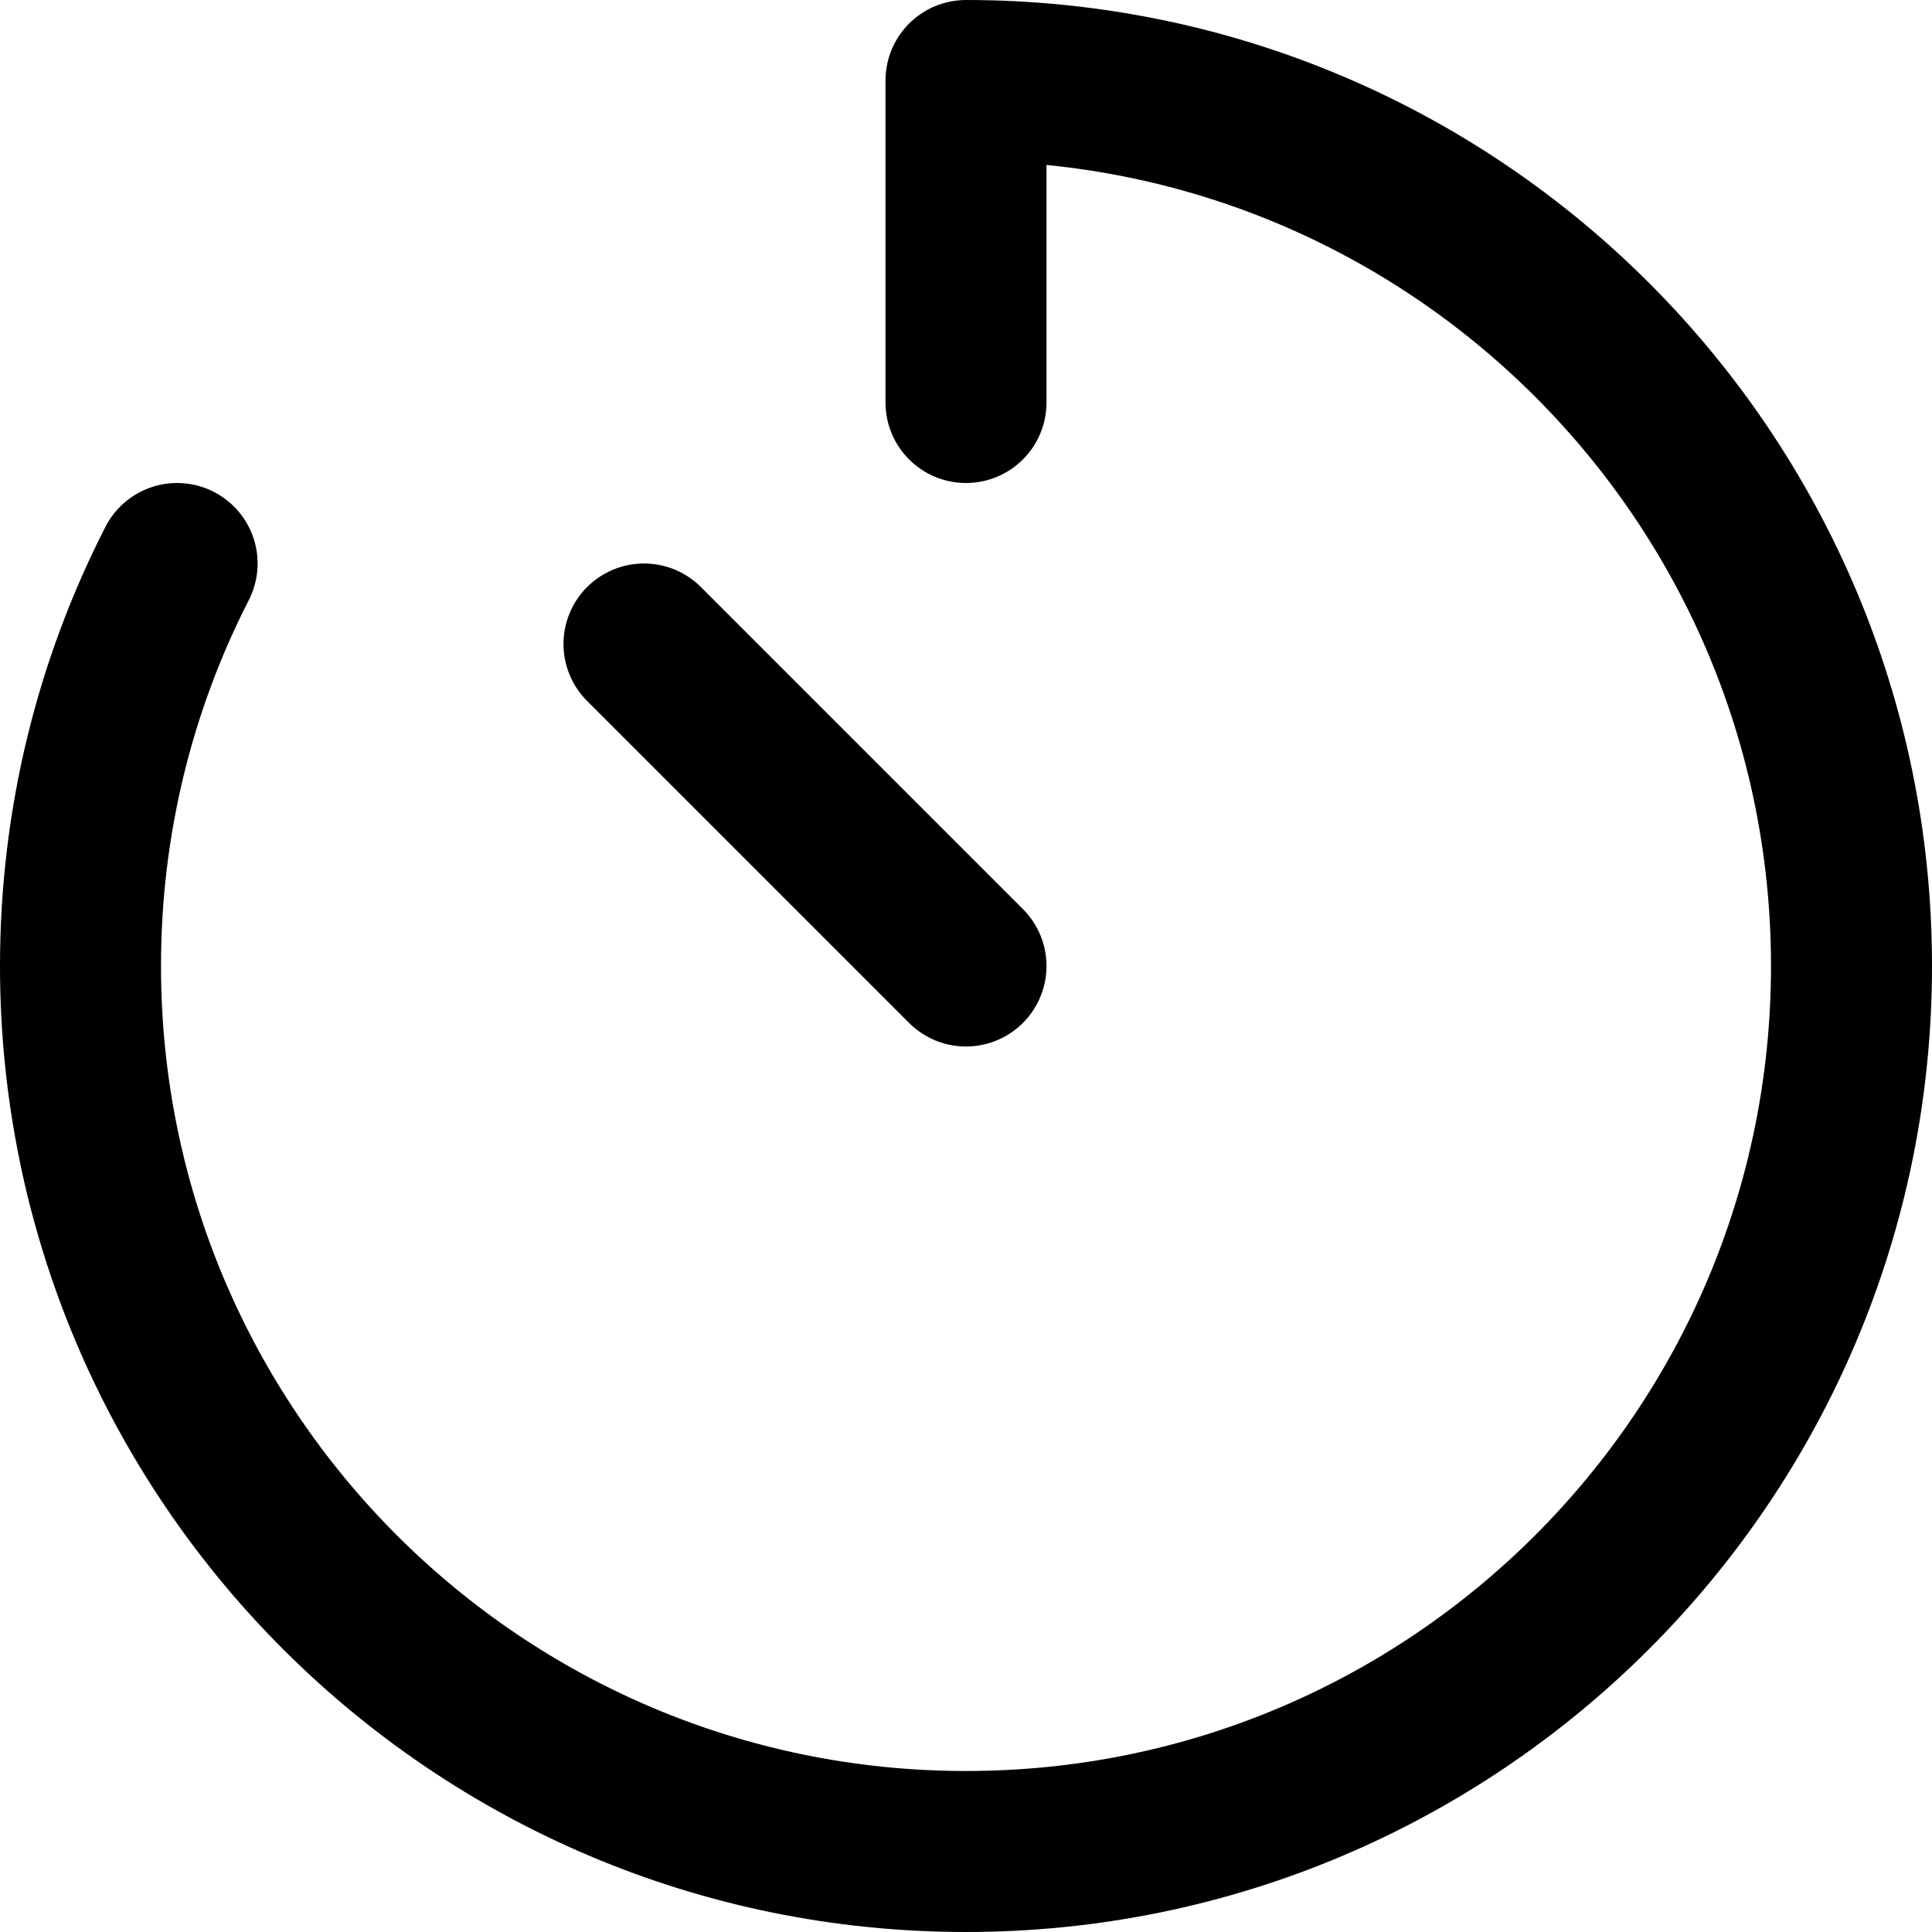
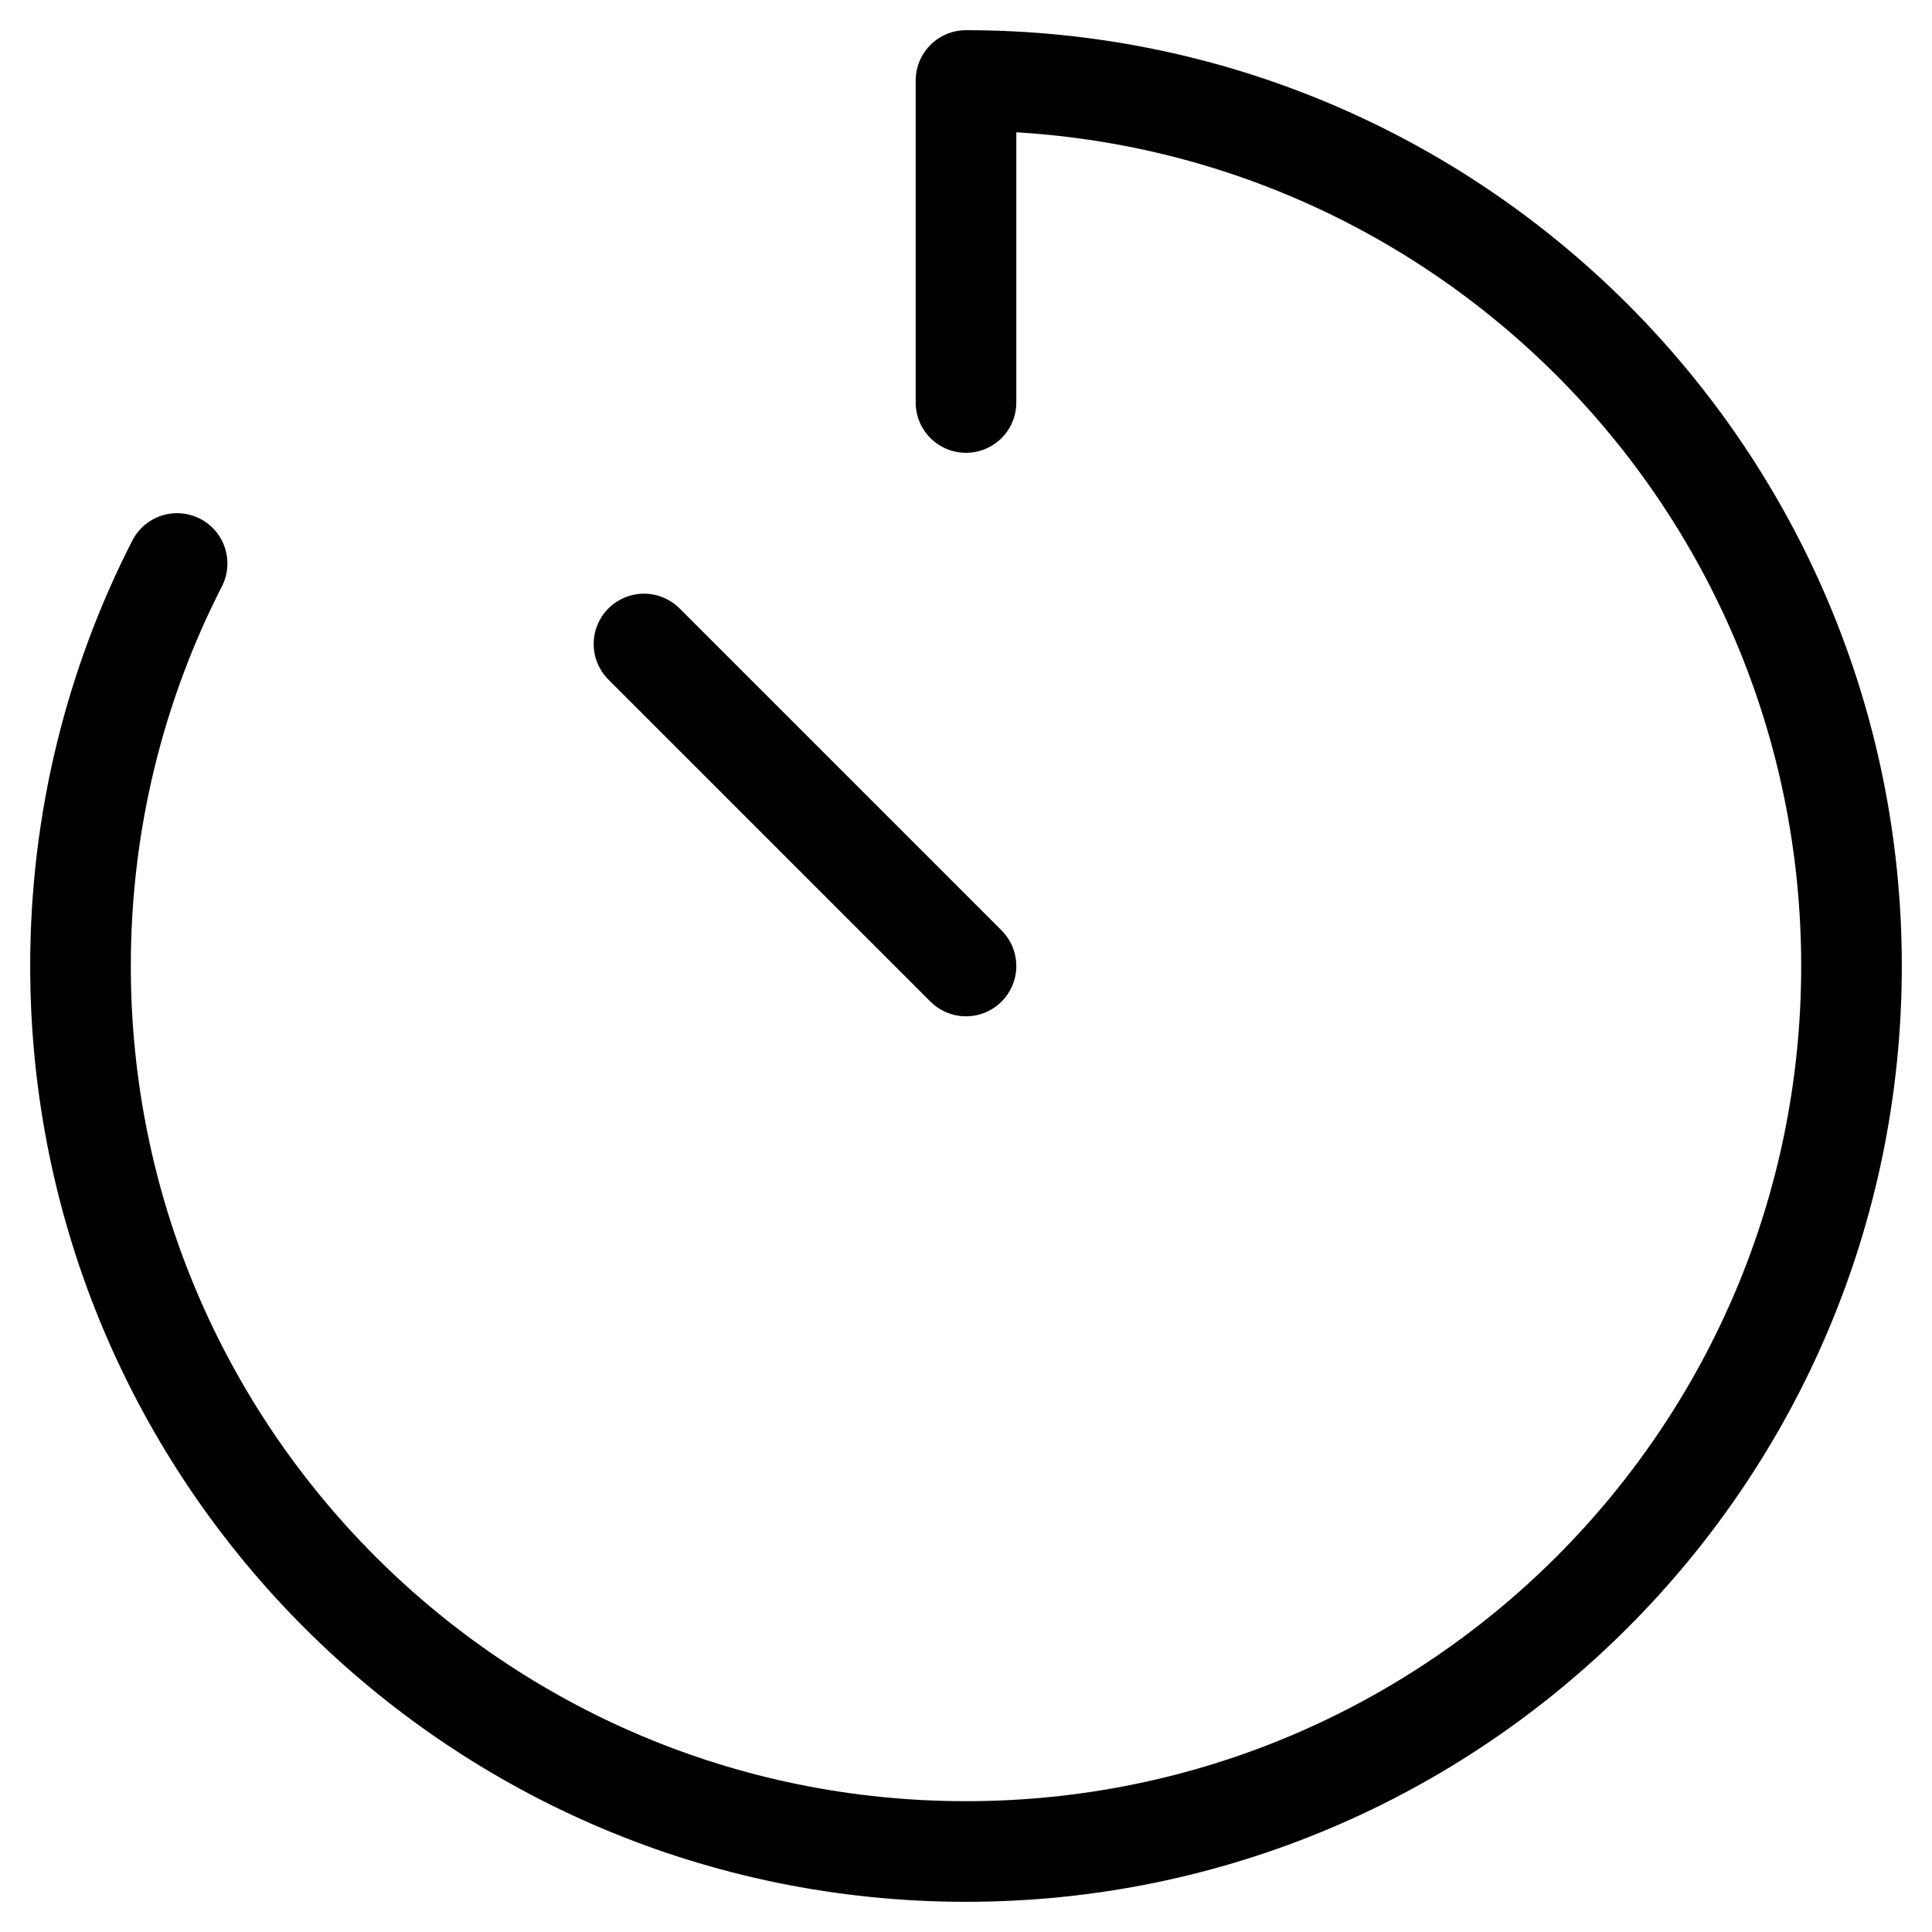
<svg xmlns="http://www.w3.org/2000/svg" enable-background="new 0 0 24 24" viewBox="0 0 24 24">
-   <g style="fill:none;stroke:#000;stroke-width:2;stroke-linecap:round;stroke-linejoin:round;stroke-miterlimit:10">
+   <g style="fill:none;stroke:#000;stroke-width:1.25;stroke-linecap:round;stroke-linejoin:round;stroke-miterlimit:10">
    <path d="m2.2 7c-.767 1.5-1.2 3.199-1.2 5 0 6.075 4.925 11 11 11s11-4.925 11-11-4.925-11-11-11v4" />
    <path d="m12 12-4-4" />
  </g>
</svg>
